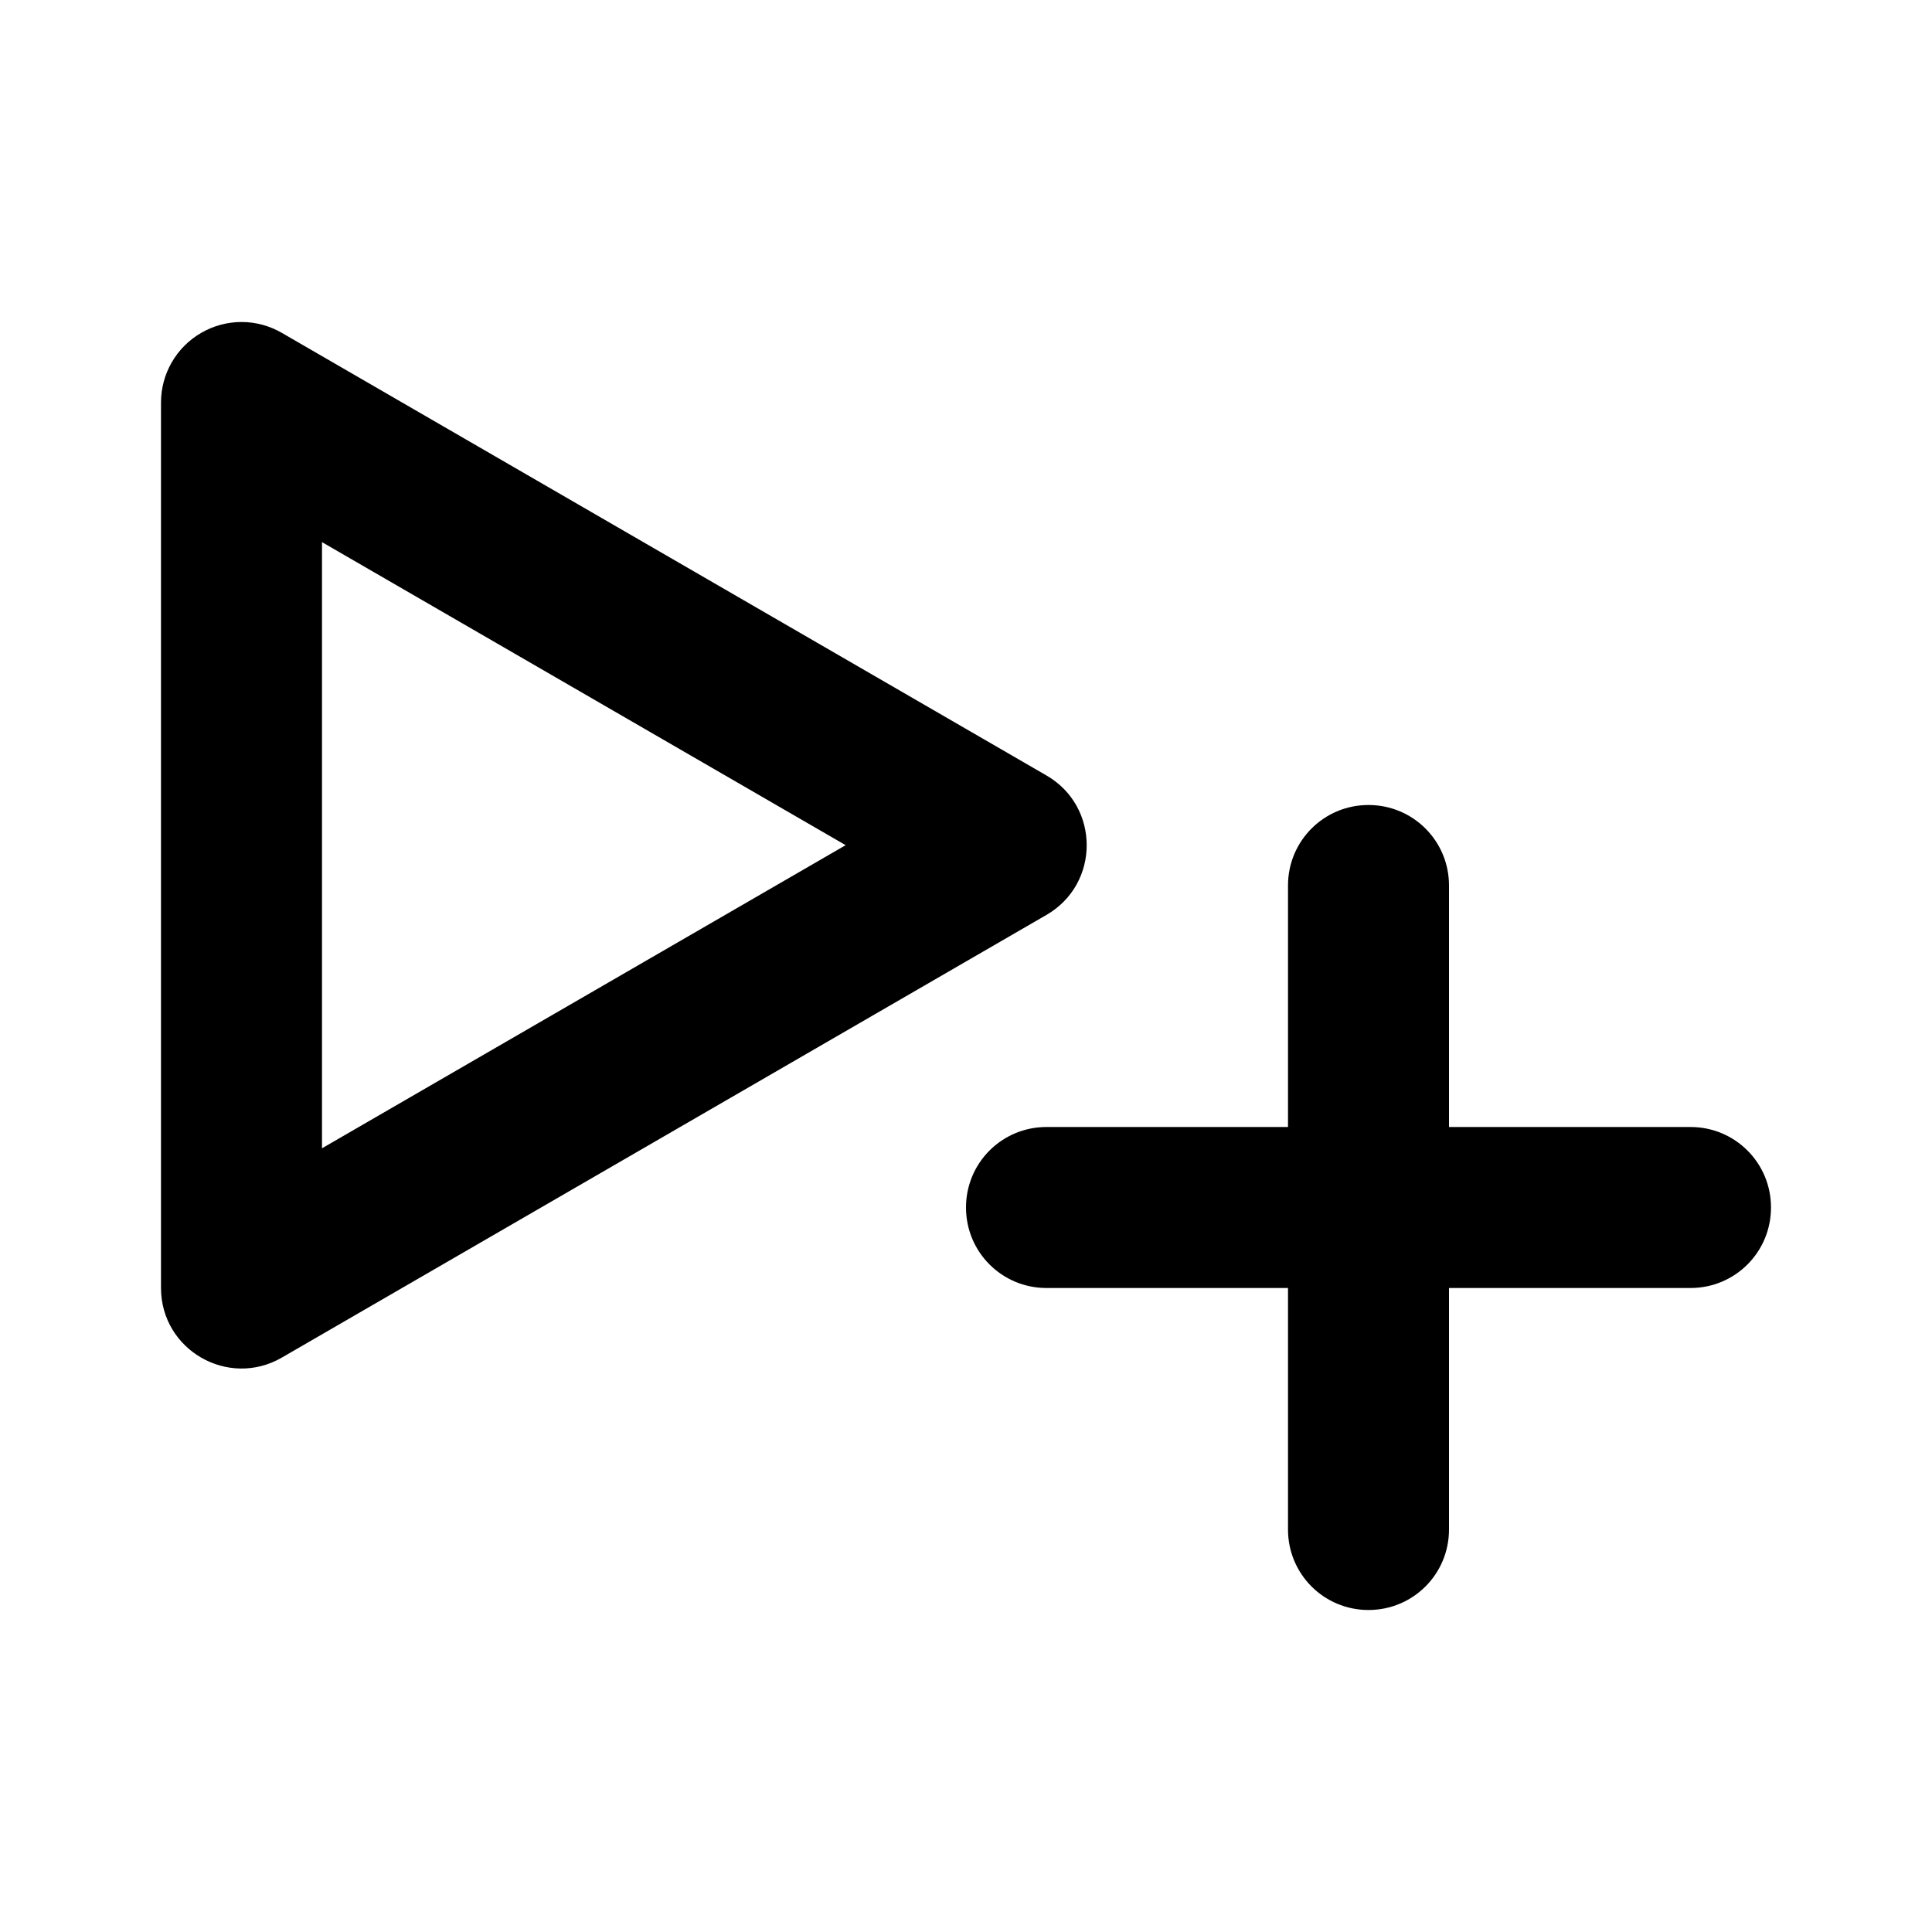
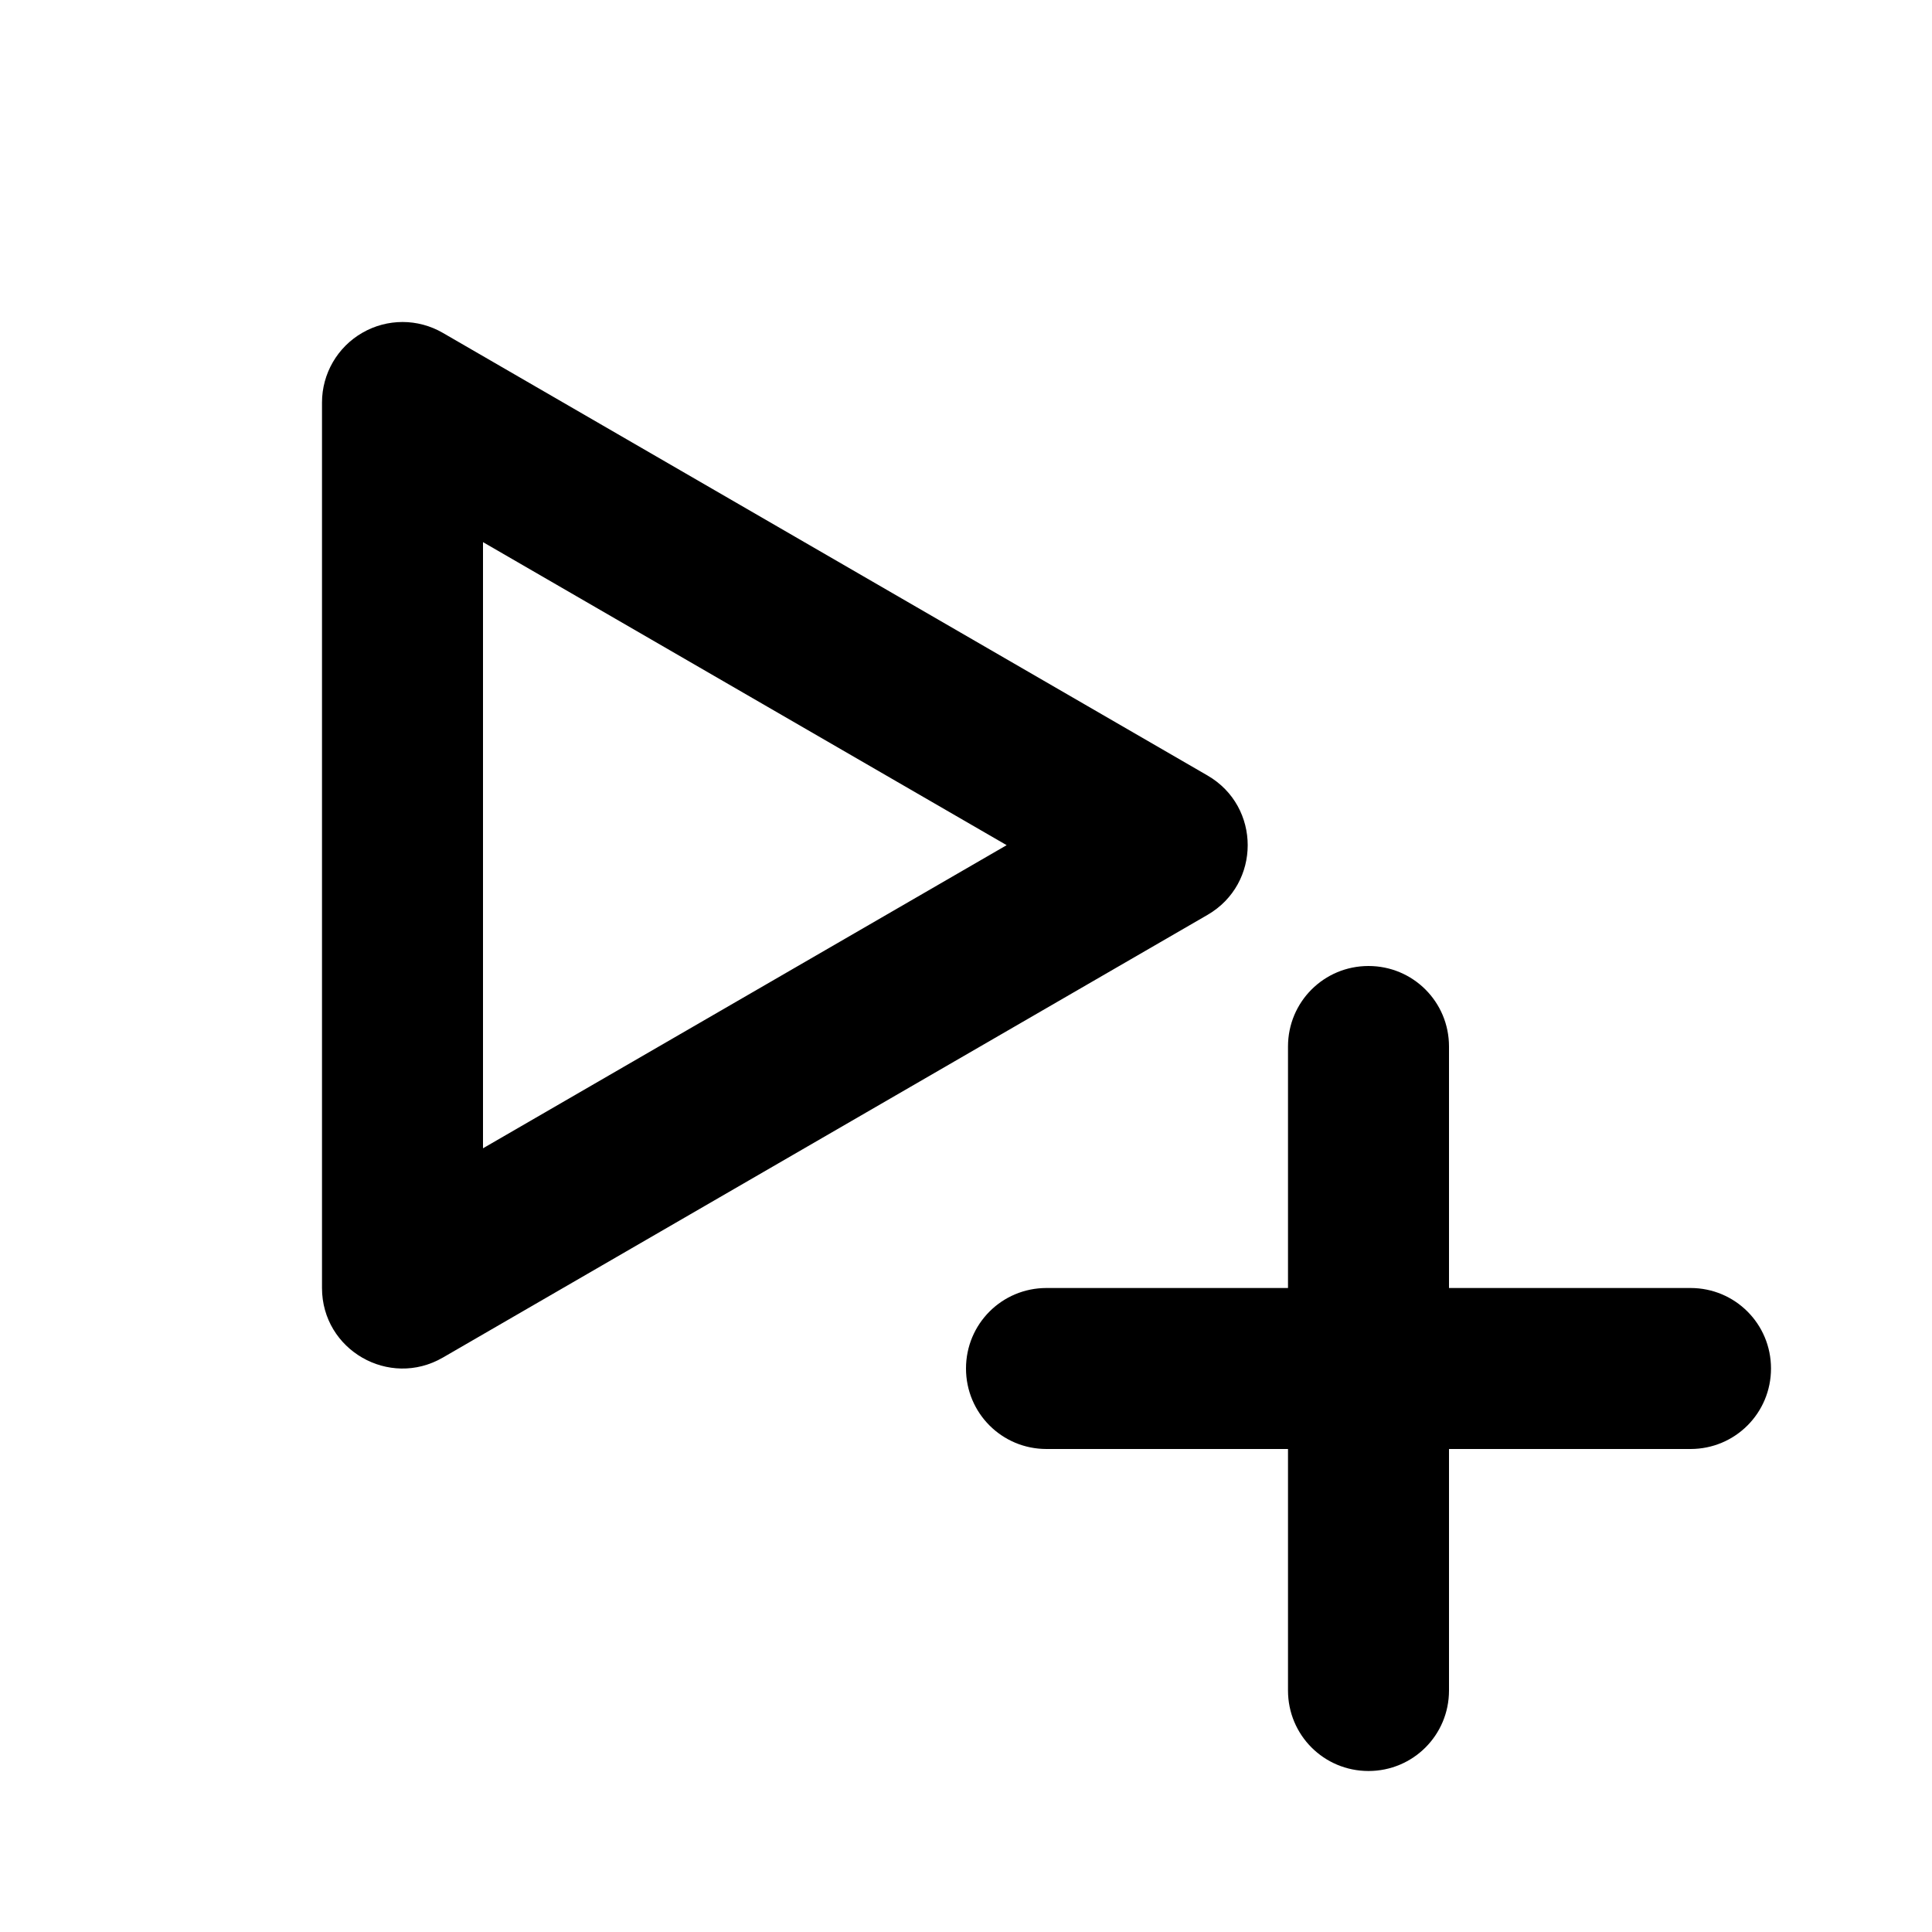
<svg xmlns="http://www.w3.org/2000/svg" width="48.0px" height="48.0px" viewBox="0 0 48.0 48.0" version="1.1" id="SVGRoot">
  <defs id="defs4288" />
  <g id="layer1">
-     <path id="path23" style="color:#000000;display:inline;overflow:visible;visibility:visible;fill:#000000;fill-opacity:1;fill-rule:nonzero;stroke:none;stroke-width:20;stroke-linecap:round;stroke-linejoin:round;stroke-miterlimit:4;stroke-dasharray:none;stroke-dashoffset:0;stroke-opacity:1;marker:none;enable-background:accumulate" d="M 6.002 8 C 5.657 8 5.312 8.089 5.002 8.268 C 4.383 8.624 4 9.285 4 10 L 4 32 C 4.001 33.54 5.669 34.5 7.002 33.729 L 26.002 22.729 C 27.331 21.958 27.331 20.038 26.002 19.268 L 7.002 8.27 C 6.693 8.091 6.347 8 6.002 8 z M 8 13.469 L 21.01 20.998 L 8 28.529 L 8 13.469 z M 34 20 C 32.892 20 32 20.892 32 22 L 32 28 L 26 28 C 24.892 28 24 28.892 24 30 C 24 31.108 24.892 32 26 32 L 32 32 L 32 38 C 32 39.108 32.892 40 34 40 C 35.108 40 36 39.108 36 38 L 36 32 L 42 32 C 43.108 32 44 31.108 44 30 C 44 28.892 43.108 28 42 28 L 36 28 L 36 22 C 36 20.892 35.108 20 34 20 z " />
+     <path id="path23" style="color:#000000;display:inline;overflow:visible;visibility:visible;fill:#000000;fill-opacity:1;fill-rule:nonzero;stroke:none;stroke-width:20;stroke-linecap:round;stroke-linejoin:round;stroke-miterlimit:4;stroke-dasharray:none;stroke-dashoffset:0;stroke-opacity:1;marker:none;enable-background:accumulate" d="M 10.002,8 C 9.657,8 9.312,8.089 9.002,8.268 8.383,8.624 8,9.285 8,10 v 22 c 6.2e-4,1.54 1.669,2.5 3.002,1.729 l 19,-11 c 1.329,-0.771 1.329,-2.69 0,-3.461 l -19,-10.998 C 10.693,8.091 10.347,8 10.002,8 Z M 12,13.469 25.01,20.998 12,28.529 Z M 34,24 c -1.108,0 -2,0.892 -2,2 v 6 h -6 c -1.108,0 -2,0.892 -2,2 0,1.108 0.892,2 2,2 h 6 v 6 c 0,1.108 0.892,2 2,2 1.108,0 2,-0.892 2,-2 v -6 h 6 c 1.108,0 2,-0.892 2,-2 0,-1.108 -0.892,-2 -2,-2 h -6 v -6 c 0,-1.108 -0.892,-2 -2,-2 z" />
  </g>
</svg>
